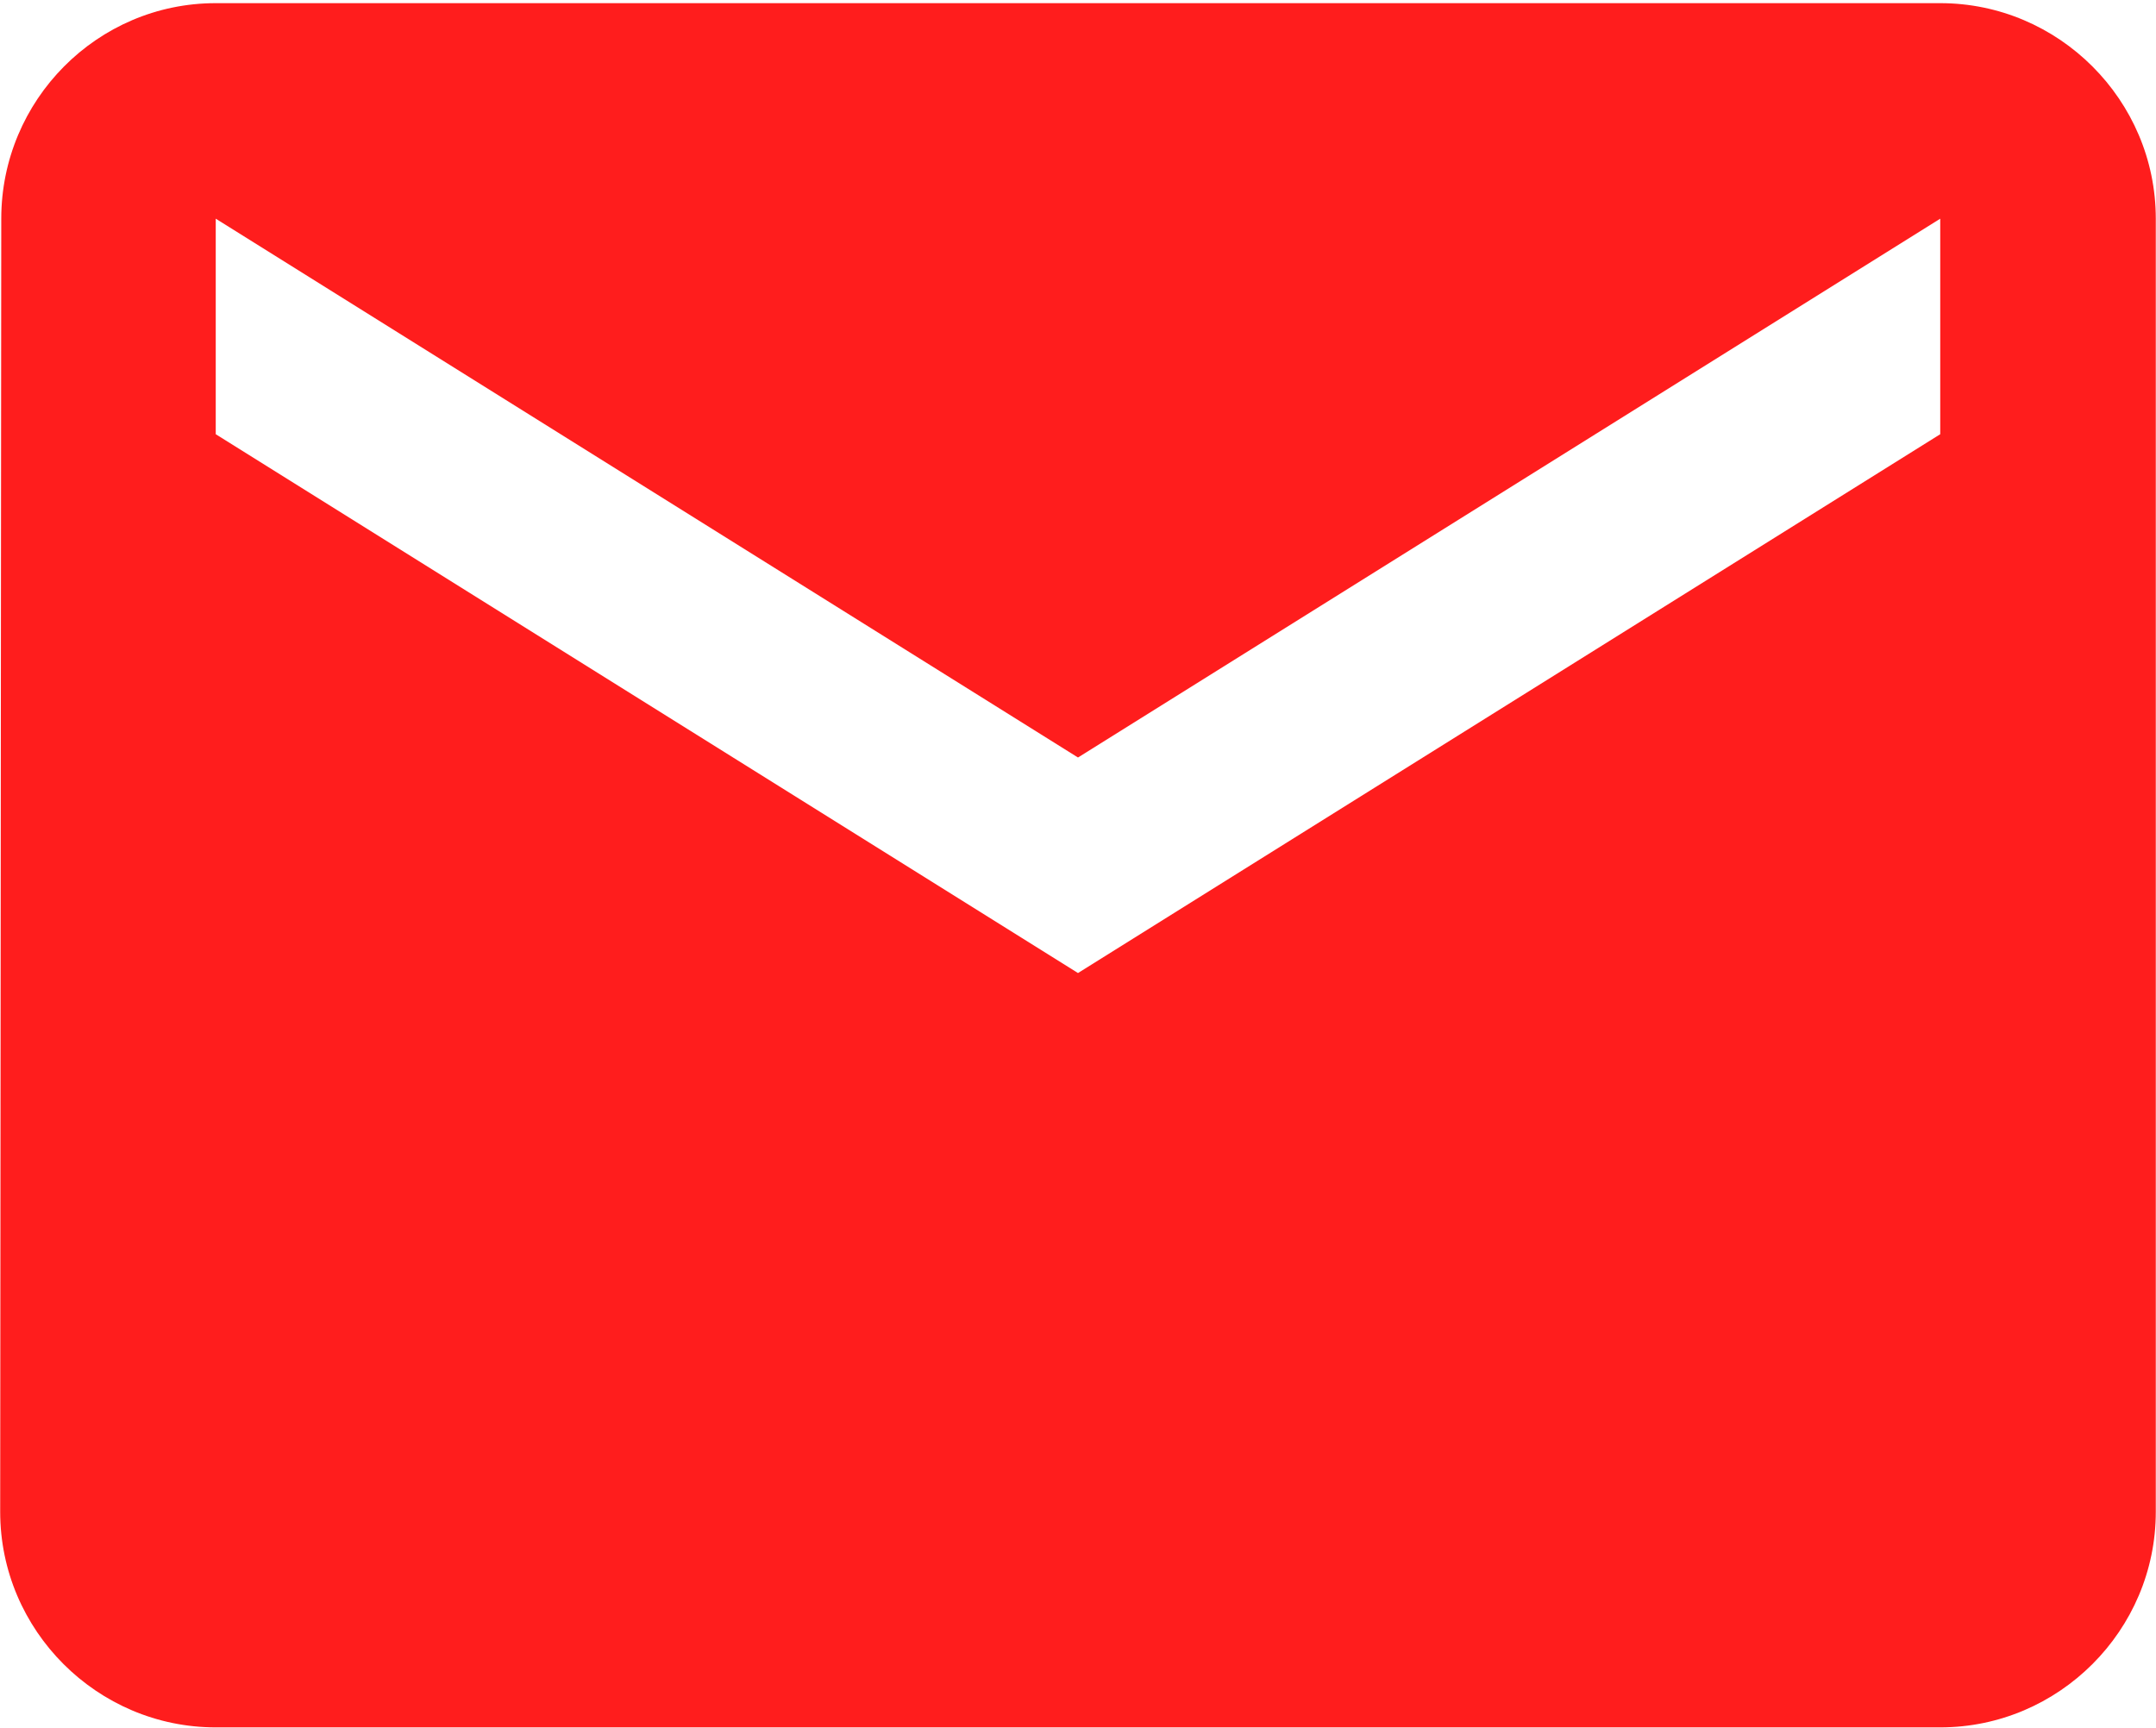
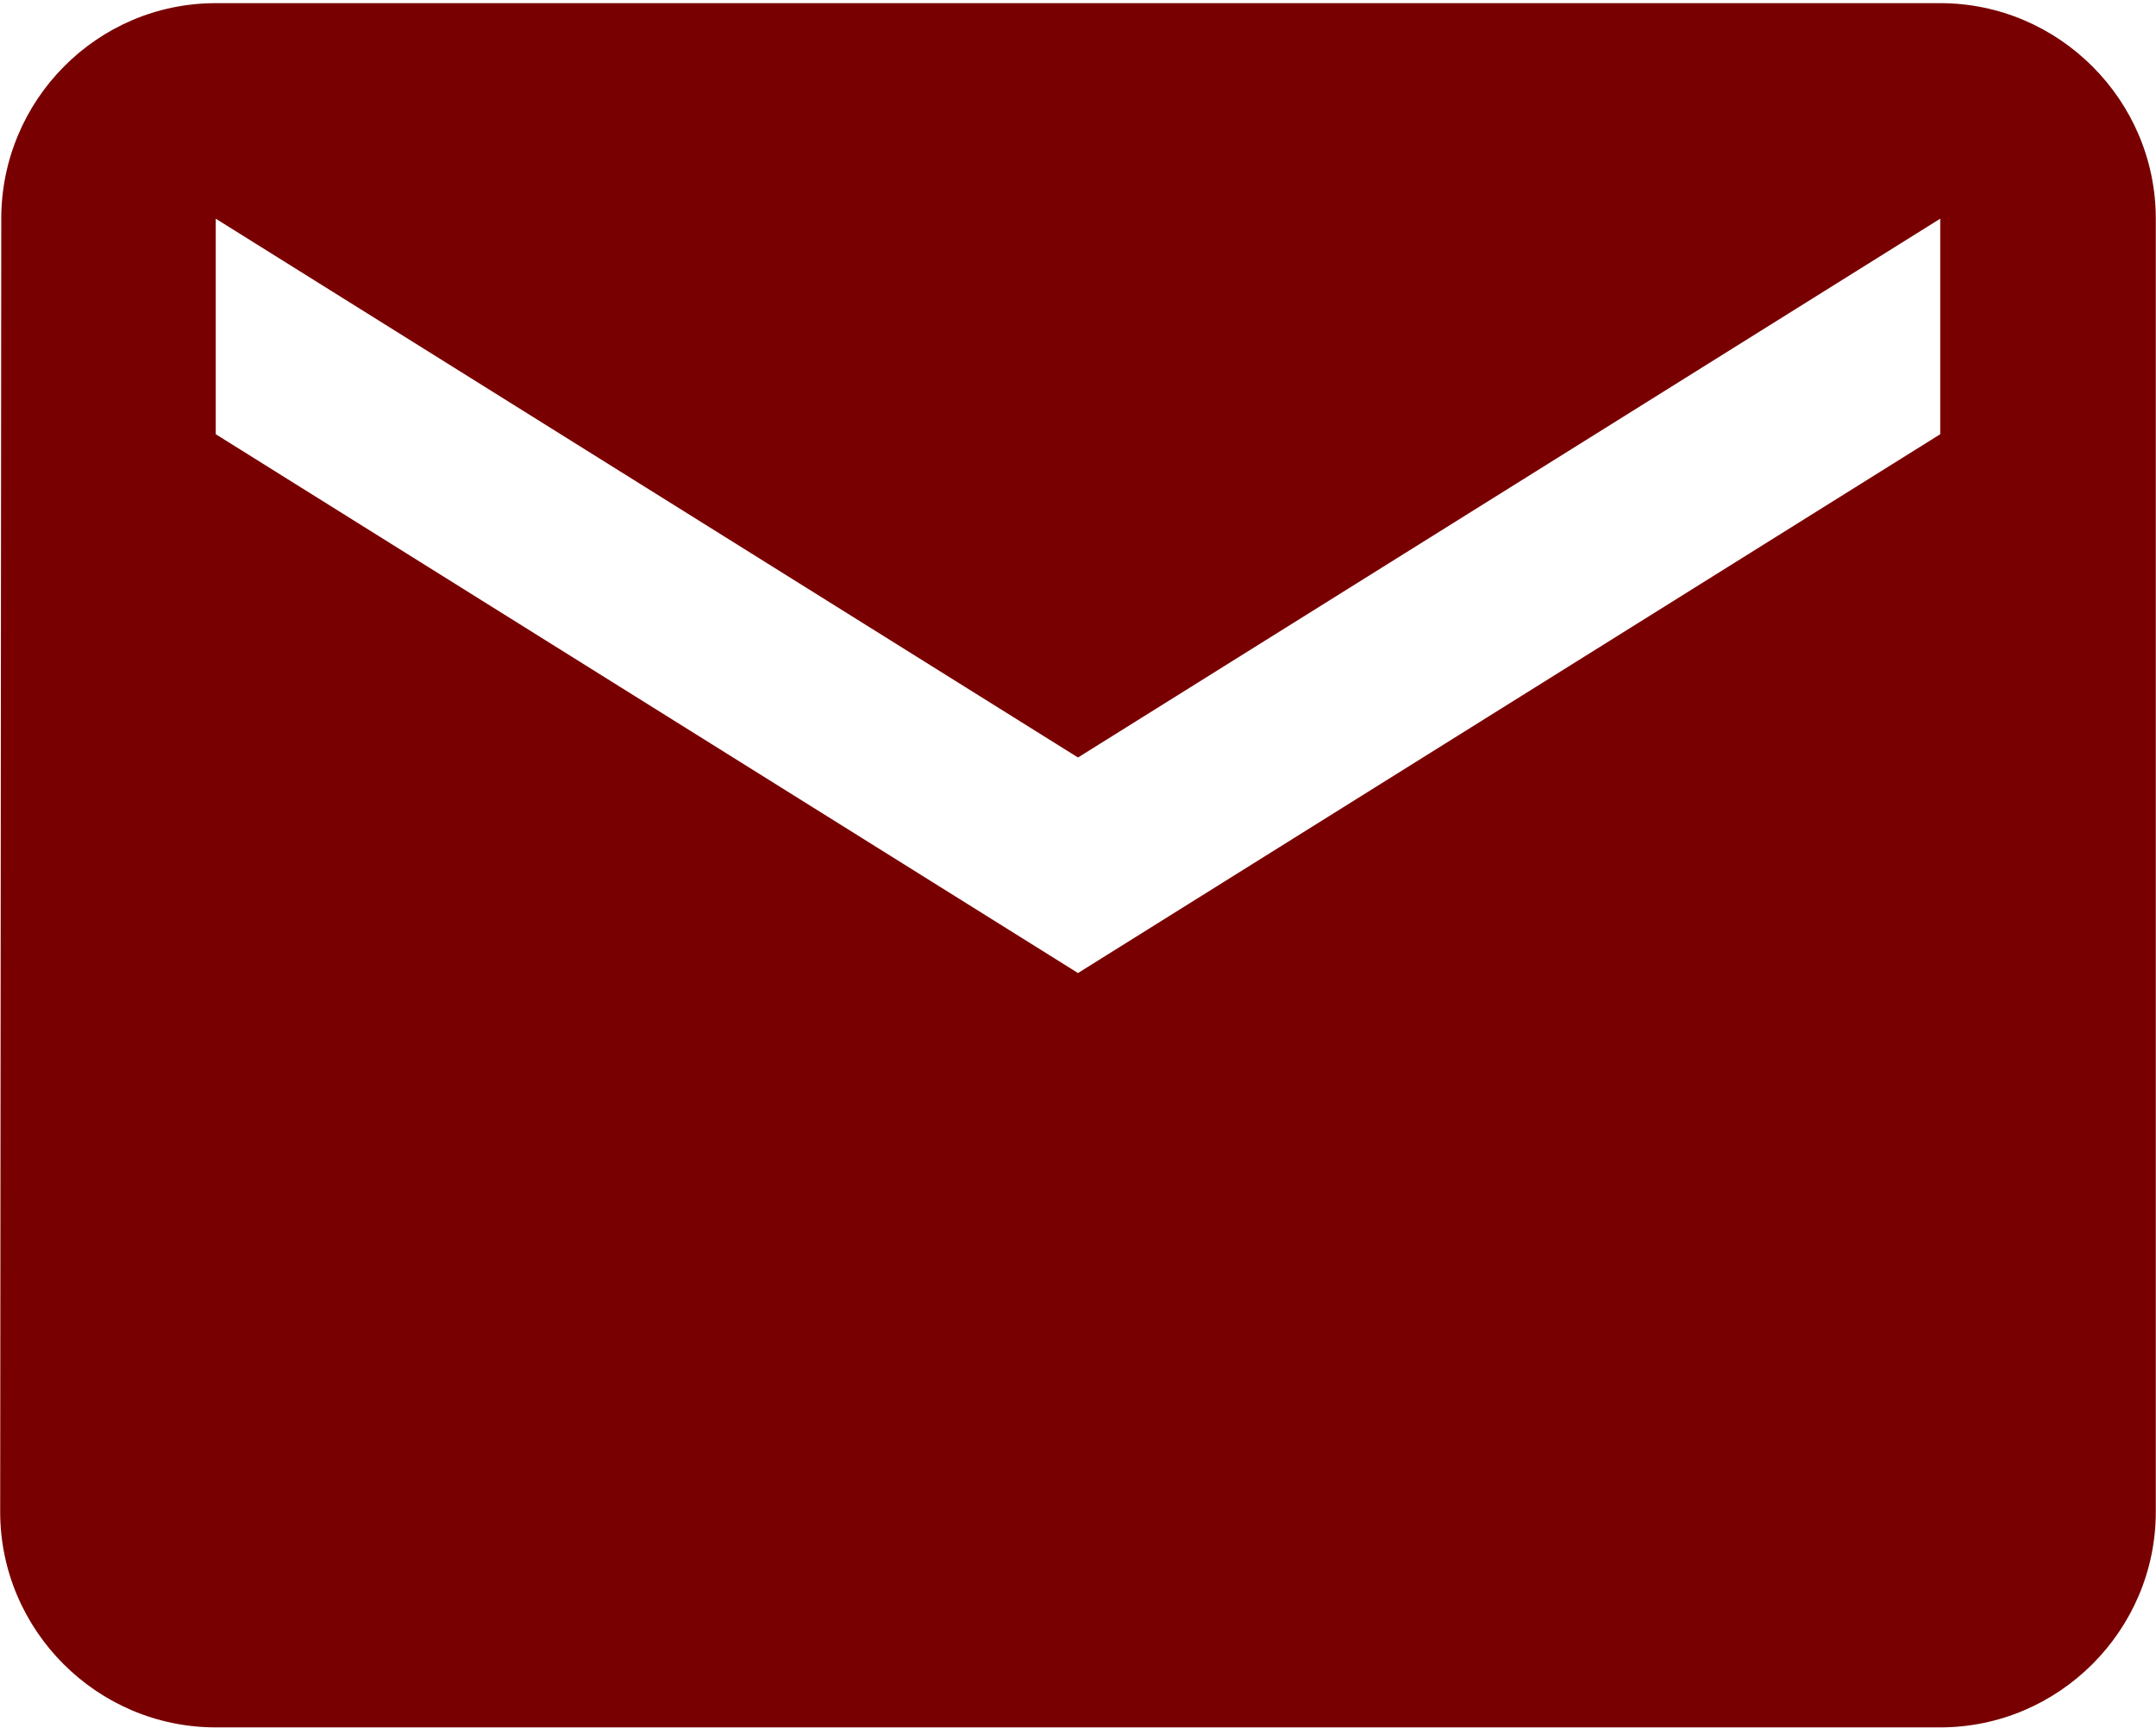
<svg xmlns="http://www.w3.org/2000/svg" width="267" height="214" viewBox="0 0 267 214" fill="none">
-   <path d="M240.279 0.391H26.718C12.036 0.391 0.157 12.403 0.157 27.086L0.023 187.256C0.023 201.939 12.036 213.951 26.718 213.951H240.279C254.962 213.951 266.974 201.939 266.974 187.256V27.086C266.974 12.403 254.962 0.391 240.279 0.391ZM240.279 53.781L133.499 120.519L26.718 53.781V27.086L133.499 93.823L240.279 27.086V53.781Z" fill="#FF1D1D" />
+   <path d="M240.279 0.391H26.718C12.036 0.391 0.157 12.403 0.157 27.086L0.023 187.256C0.023 201.939 12.036 213.951 26.718 213.951H240.279C254.962 213.951 266.974 201.939 266.974 187.256V27.086C266.974 12.403 254.962 0.391 240.279 0.391ZM240.279 53.781L133.499 120.519L26.718 53.781V27.086L133.499 93.823L240.279 27.086V53.781Z" fill="#790000" />
</svg>
